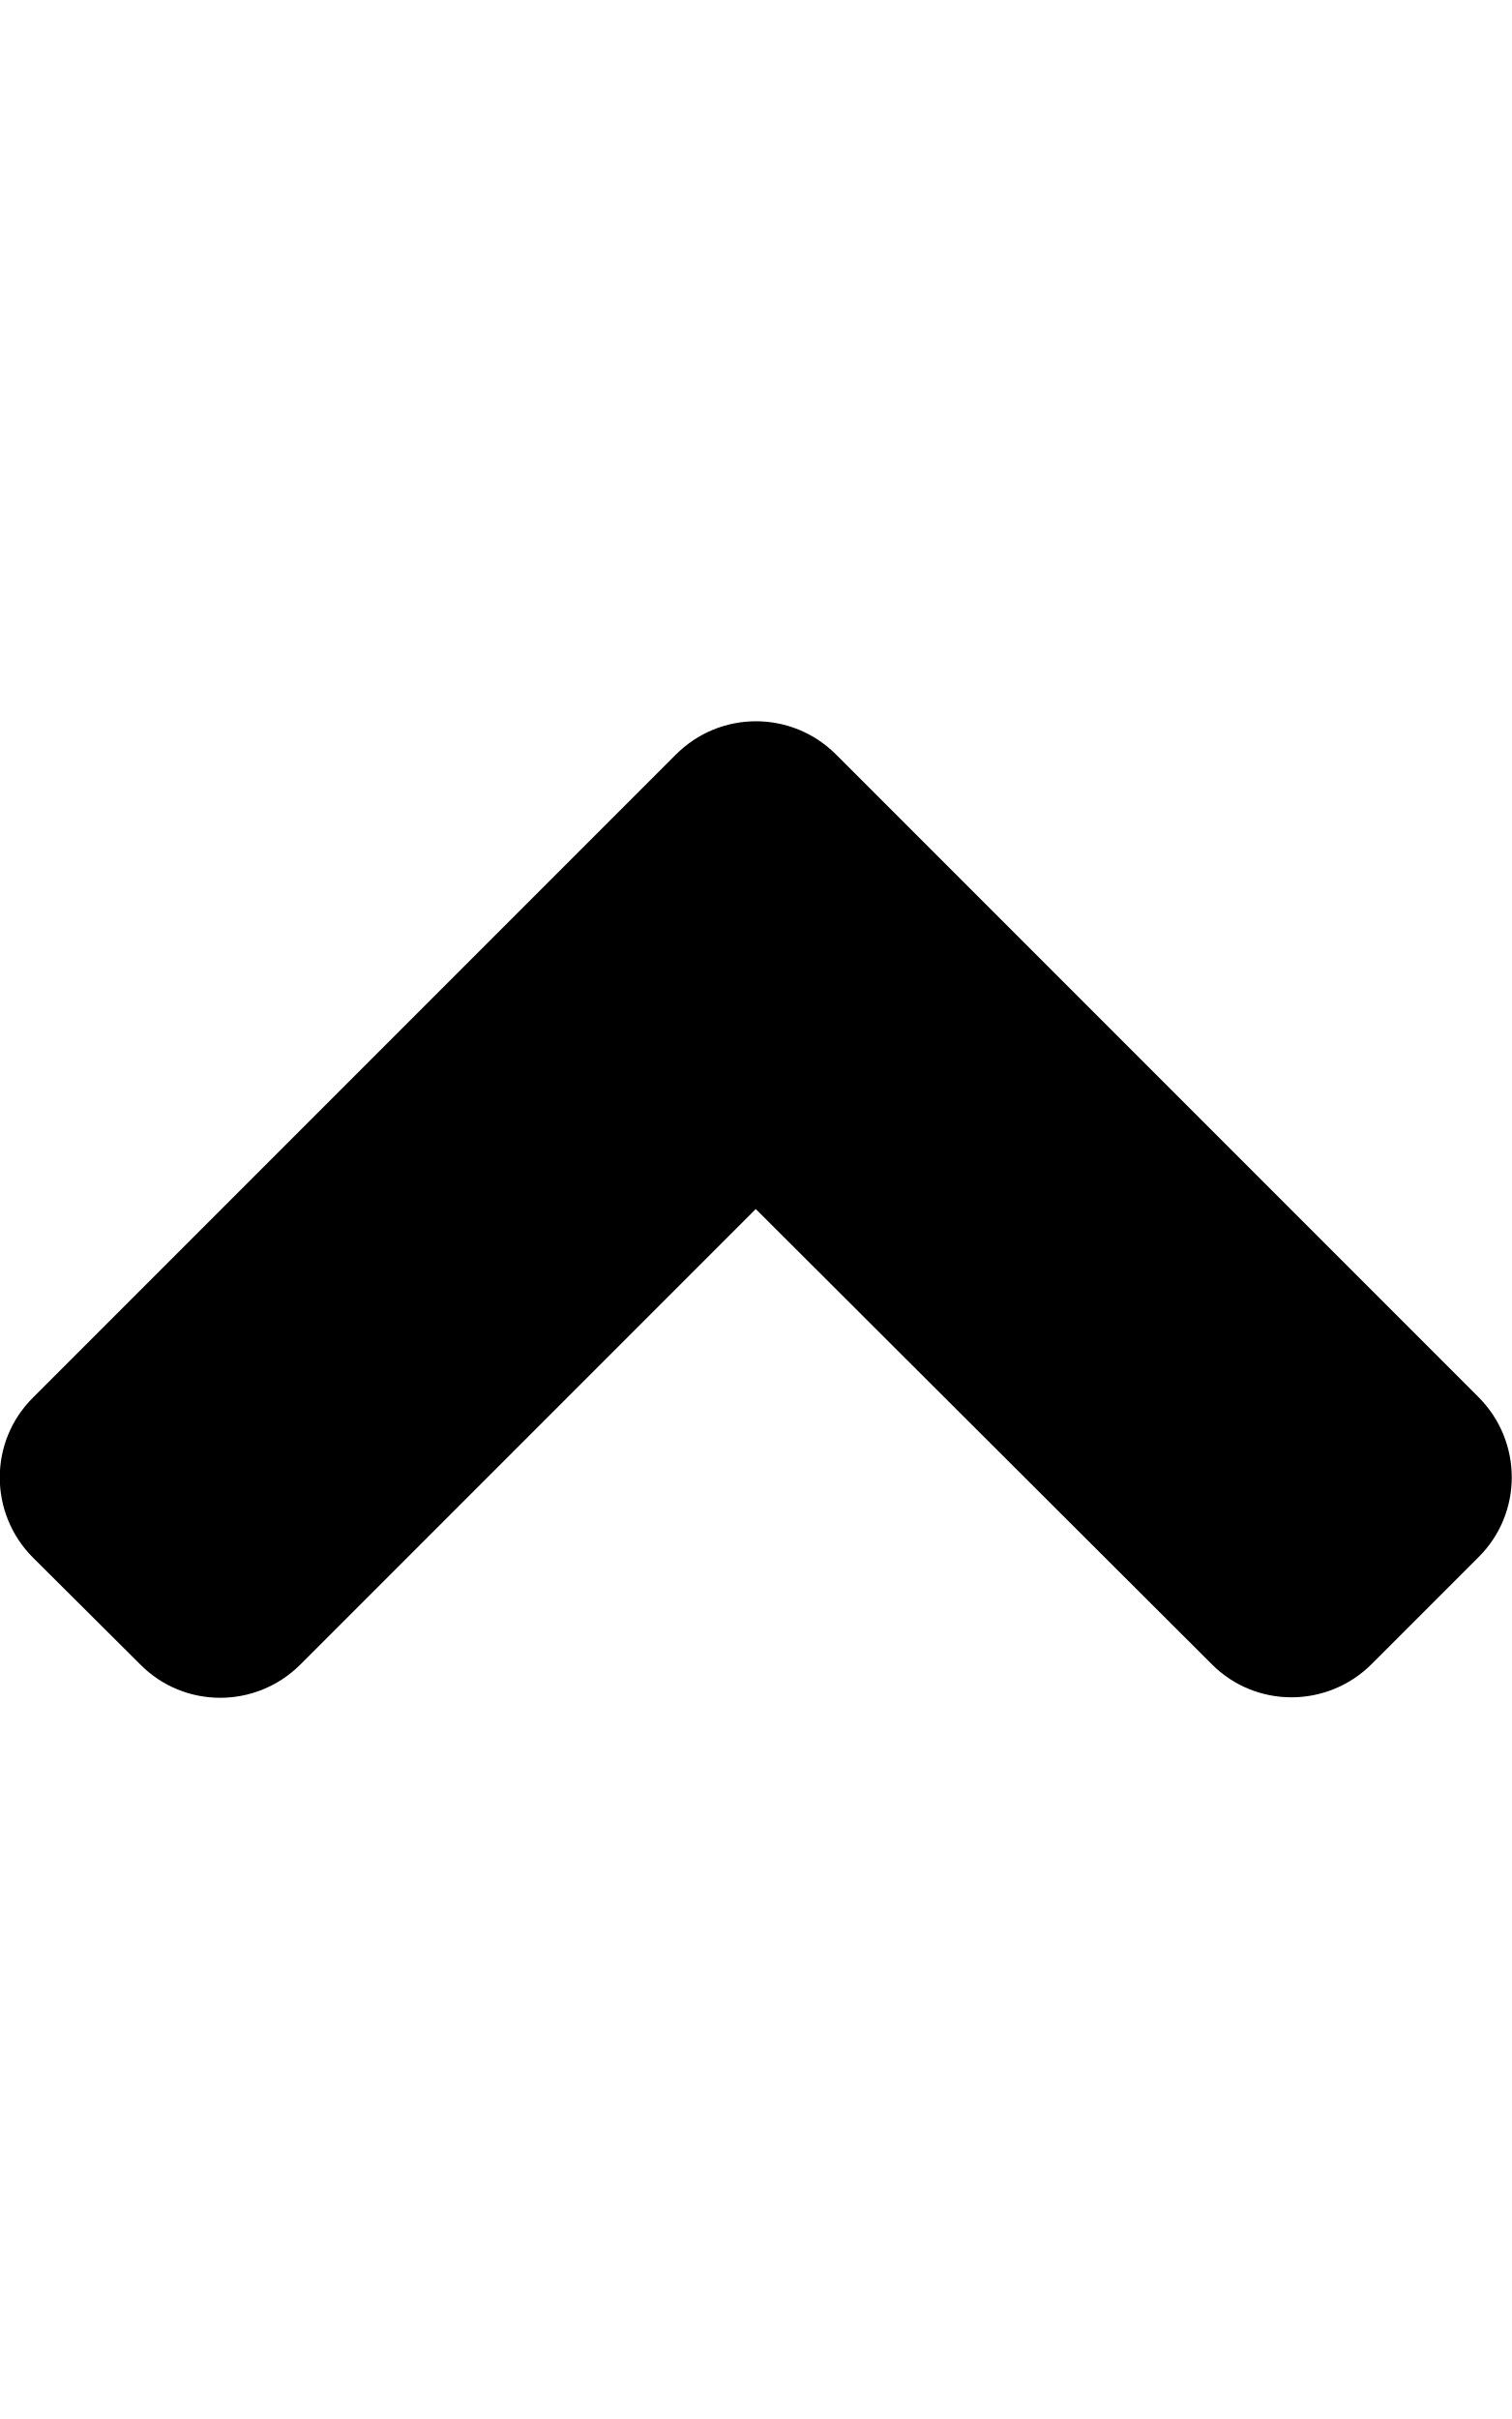
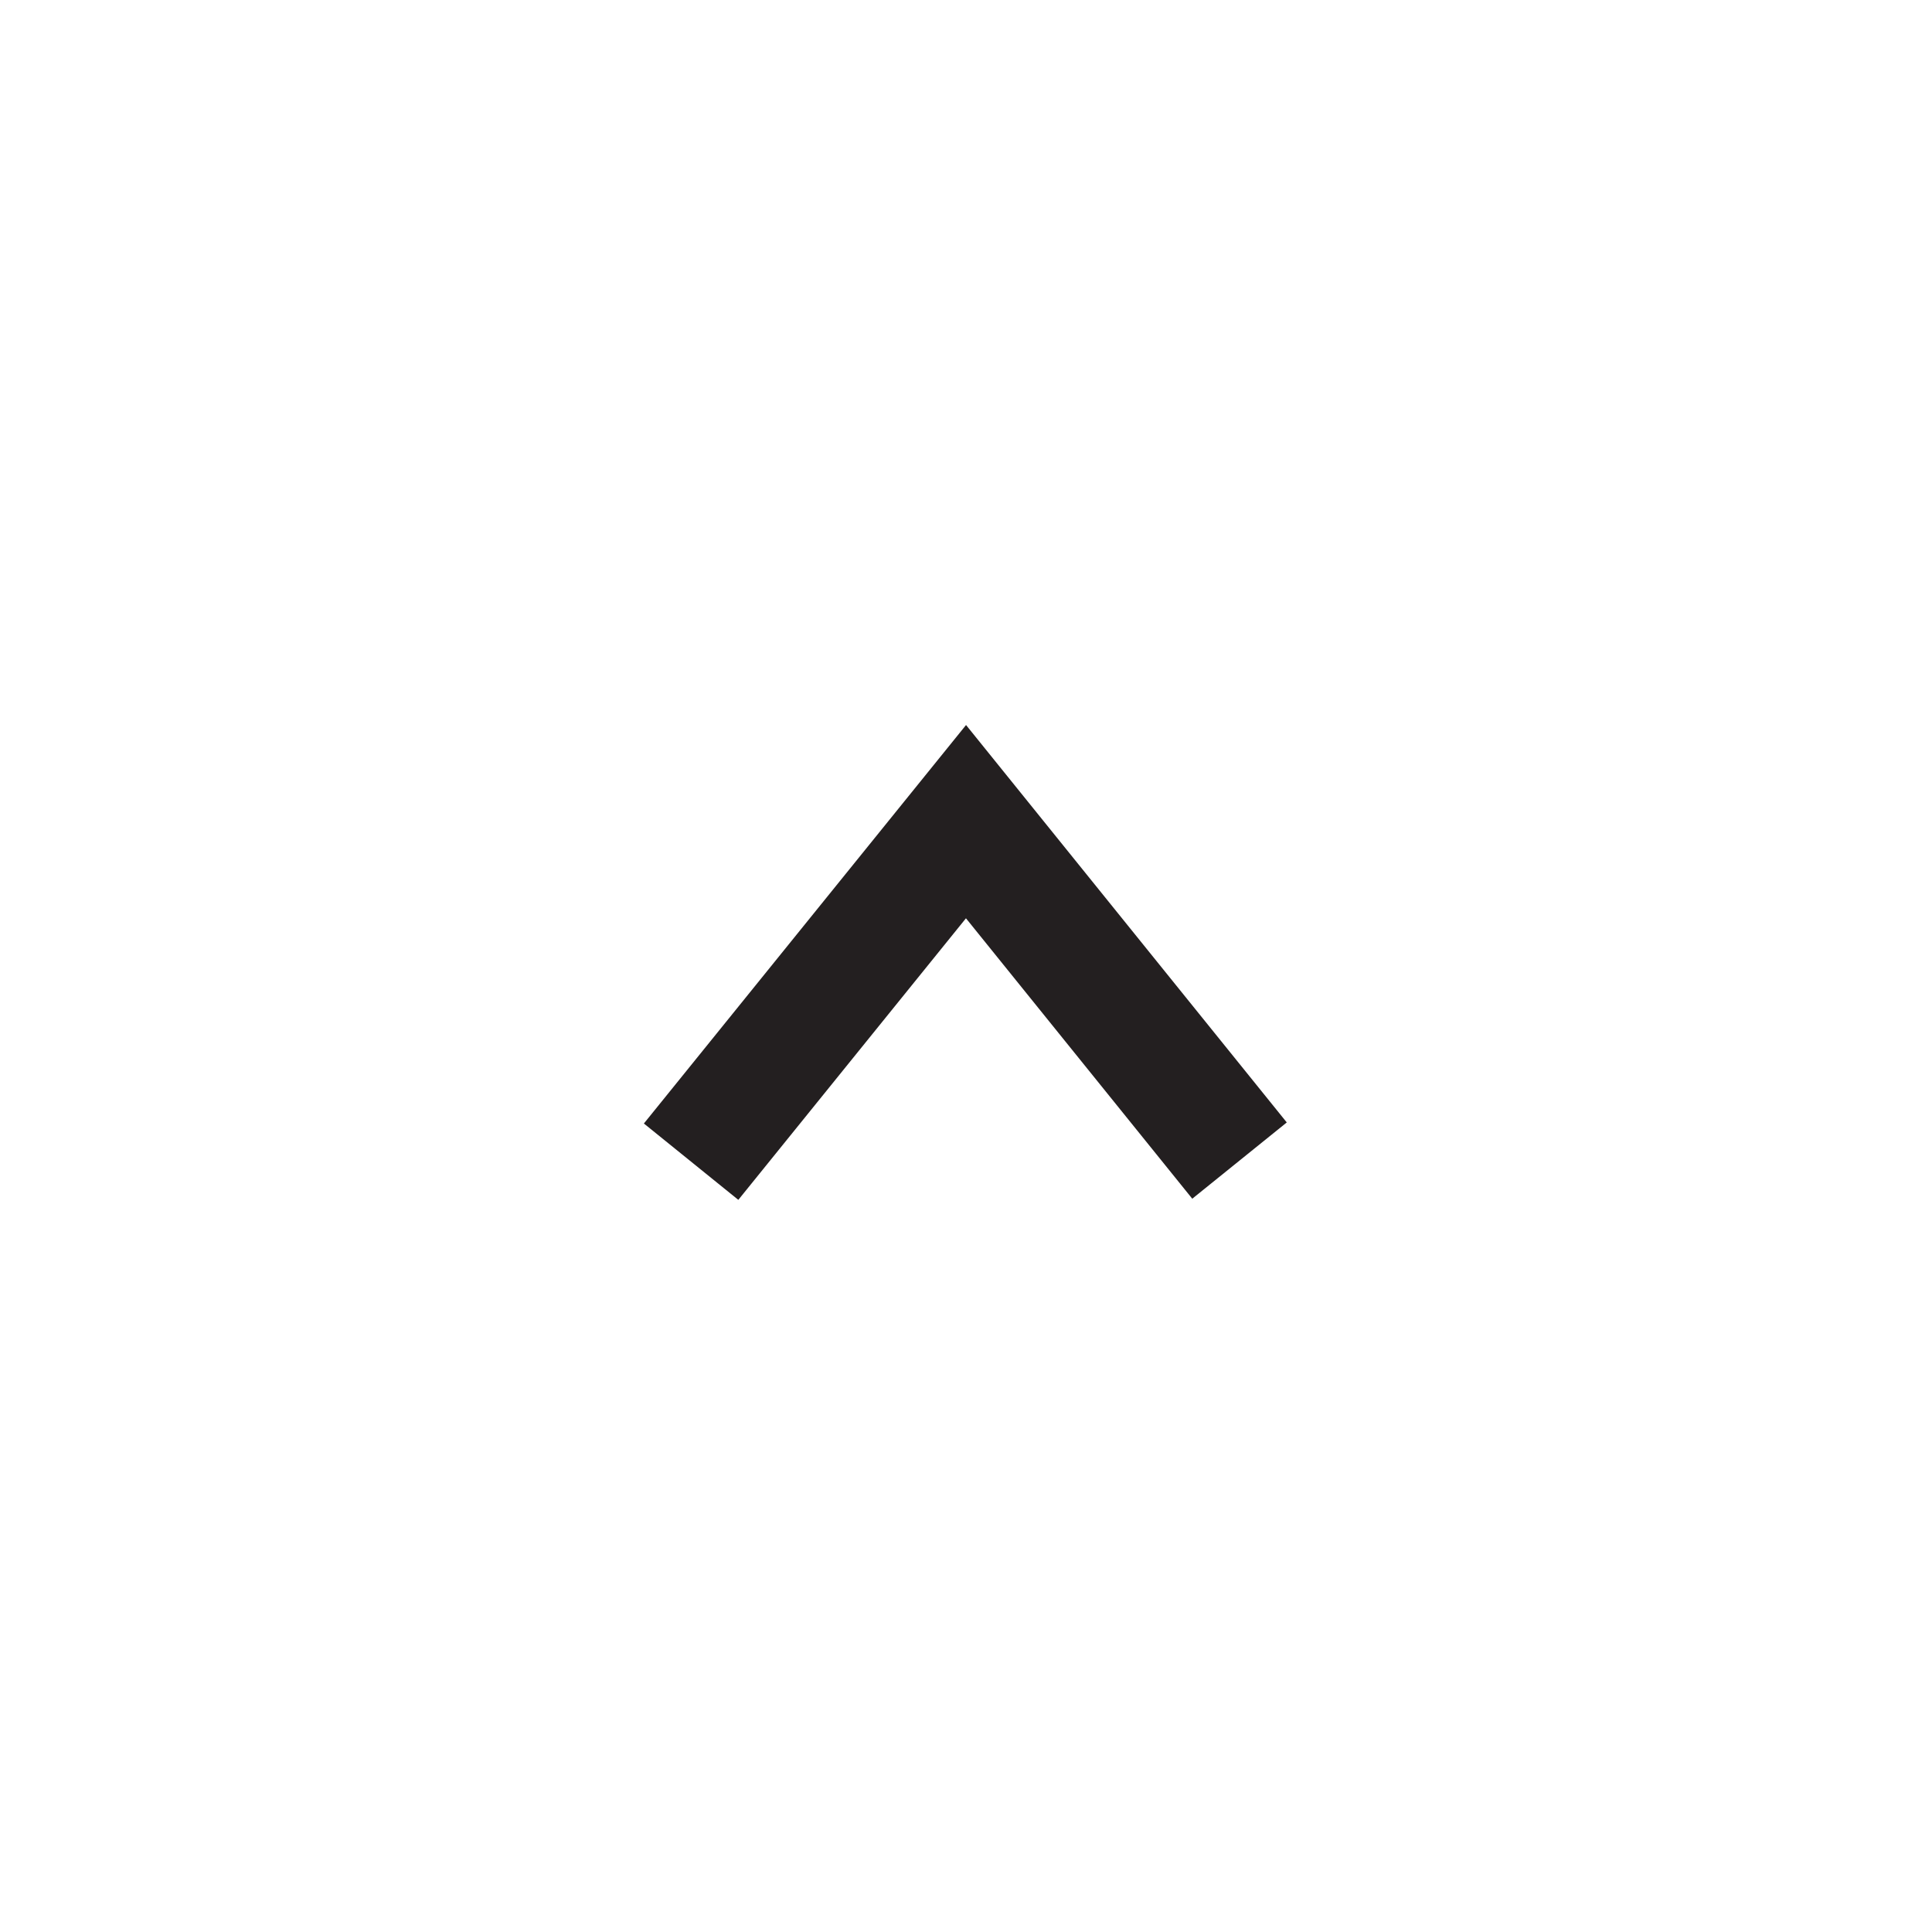
- <svg xmlns="http://www.w3.org/2000/svg" aria-hidden="true" focusable="false" data-prefix="fas" data-icon="angle-up" class="svg-inline--fa fa-angle-up fa-w-10" role="img" viewBox="0 0 320 512">
-   <path fill="currentColor" d="M177 159.7l136 136c9.4 9.4 9.4 24.6 0 33.9l-22.6 22.6c-9.4 9.4-24.6 9.4-33.9 0L160 255.9l-96.4 96.4c-9.4 9.4-24.6 9.4-33.9 0L7 329.7c-9.4-9.4-9.4-24.6 0-33.9l136-136c9.4-9.5 24.6-9.5 34-.1z" />
+ <svg xmlns="http://www.w3.org/2000/svg" id="Layer_1" data-name="Layer 1" viewBox="0 0 70 70">
+   <defs>
+     <style>
+       .cls-1, .cls-2 {
+         fill: none;
+       }
+ 
+       .cls-1 {
+         stroke: #231f20;
+         stroke-miterlimit: 10;
+         stroke-width: 4.4px;
+       }
+     </style>
+   </defs>
+   <polyline class="cls-1" points="25.04 42.09 35 29.77 44.91 42.05" />
+   <rect class="cls-2" width="25.04" height="70" />
</svg>
